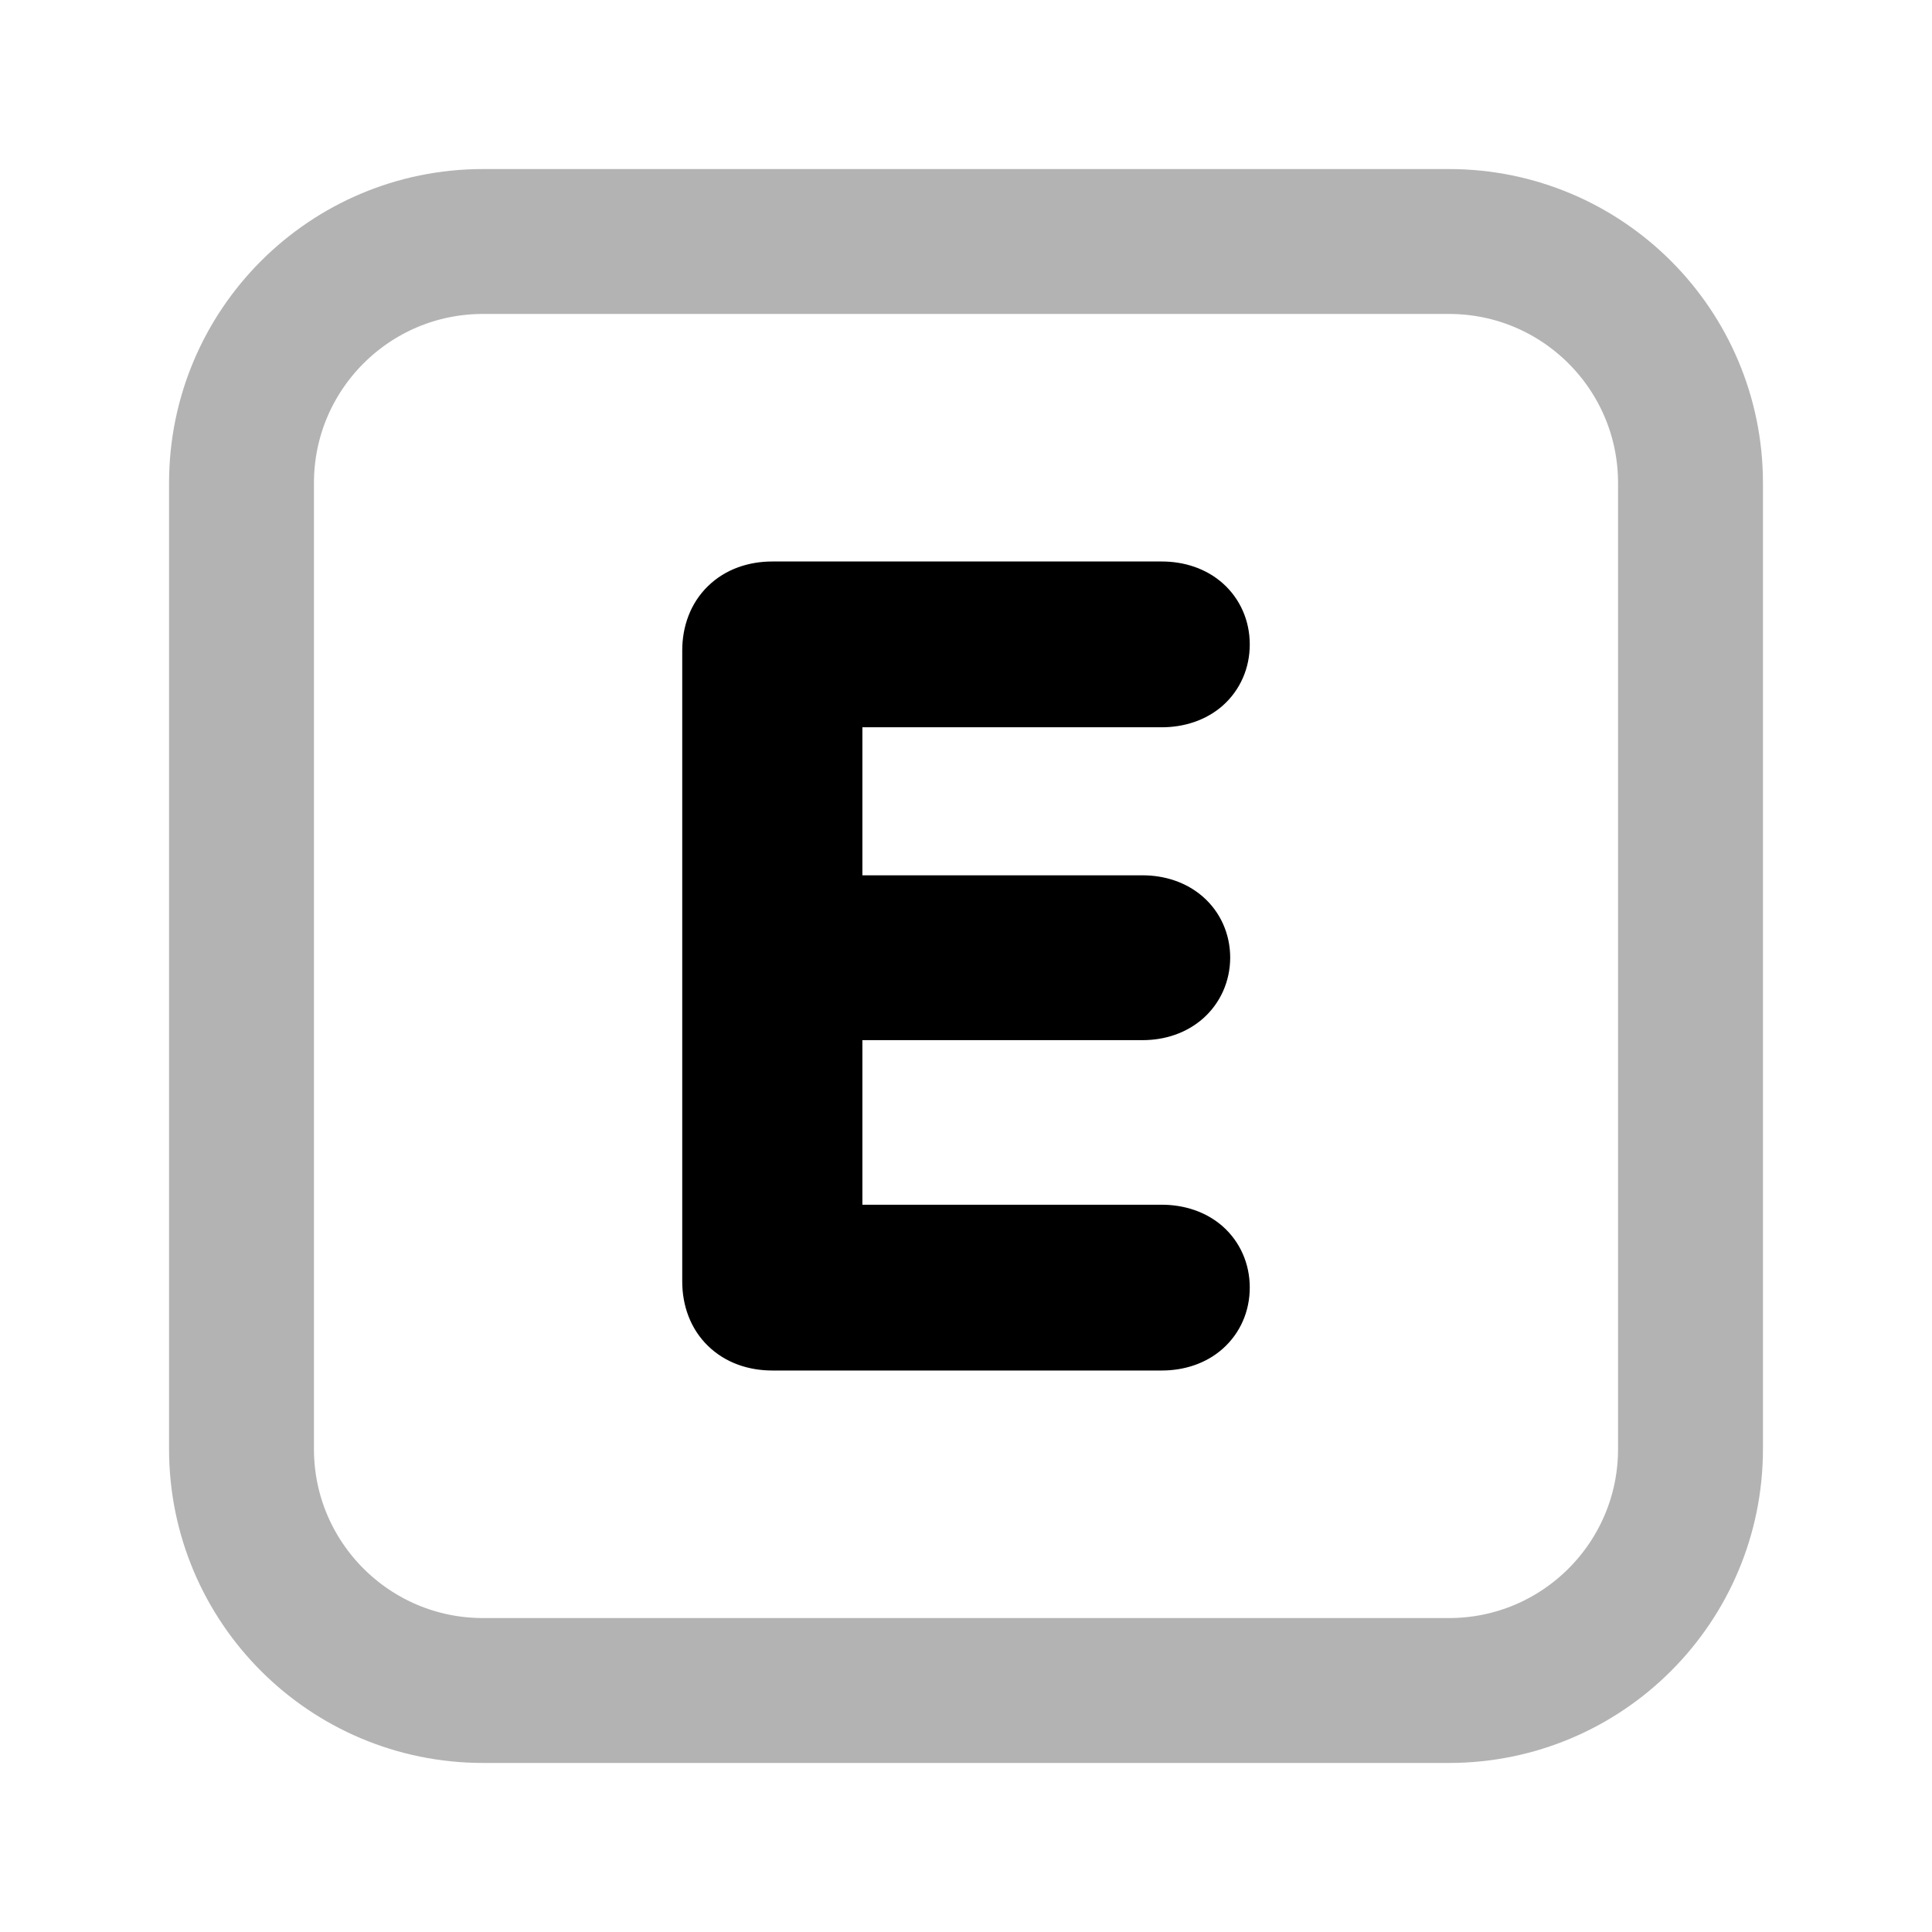
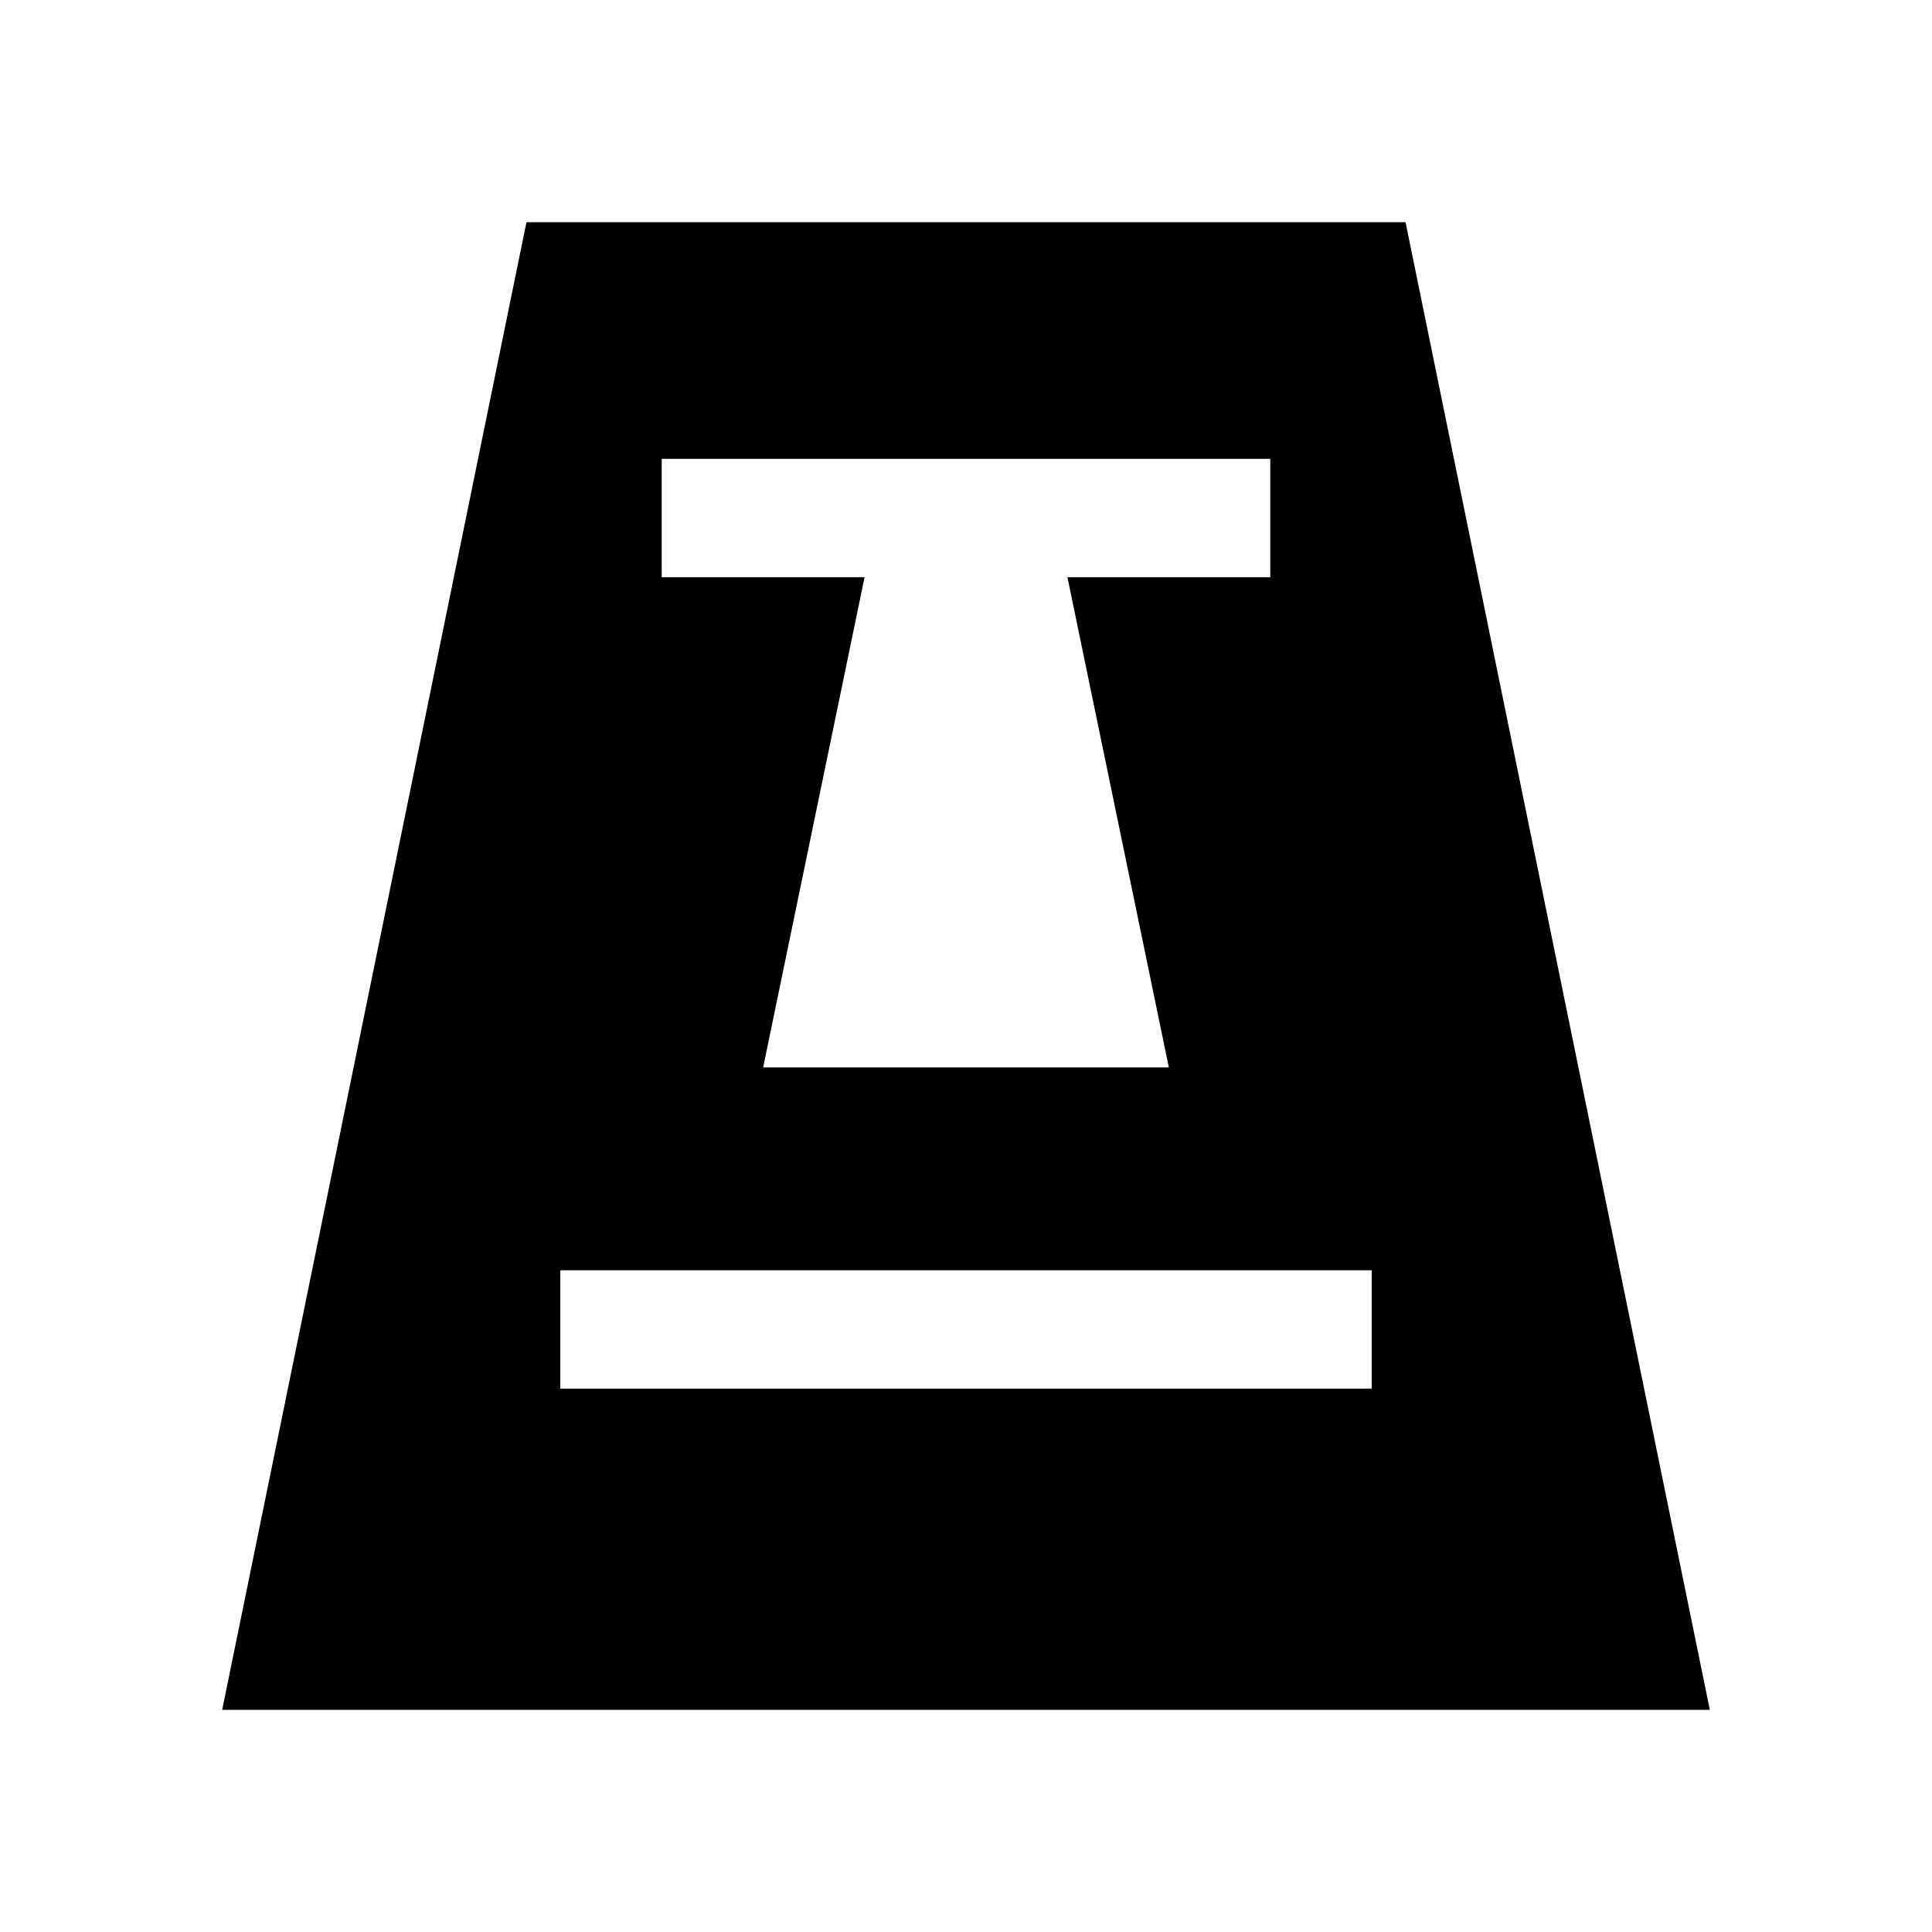
<svg xmlns="http://www.w3.org/2000/svg" width="16" height="16" viewBox="0 0 16 16" fill="none">
-   <rect opacity="0.3" x="2" y="2" width="12" height="12" rx="2" stroke="black" stroke-width="1.2" />
-   <path d="M9.621 4.65C9.804 4.65 9.987 4.706 10.128 4.832C10.272 4.961 10.35 5.142 10.35 5.337C10.35 5.532 10.272 5.713 10.128 5.842C9.987 5.967 9.804 6.023 9.621 6.023H7.142V7.249H9.463C9.642 7.249 9.823 7.304 9.964 7.428C10.108 7.555 10.188 7.736 10.188 7.932C10.187 8.127 10.107 8.306 9.965 8.433C9.825 8.557 9.645 8.614 9.463 8.614H7.142V9.977H9.621C9.804 9.977 9.987 10.033 10.128 10.158C10.272 10.287 10.35 10.468 10.35 10.663C10.35 10.858 10.272 11.039 10.128 11.168C9.987 11.294 9.804 11.35 9.621 11.35H6.396C6.203 11.35 6.01 11.289 5.863 11.146C5.716 11.003 5.65 10.809 5.65 10.613V5.387C5.65 5.191 5.716 4.997 5.863 4.854C6.01 4.711 6.203 4.65 6.396 4.65H9.621ZM9.702 10.994C9.726 10.99 9.749 10.984 9.771 10.977C9.749 10.984 9.726 10.99 9.702 10.994ZM9.788 10.969C9.804 10.963 9.819 10.956 9.833 10.948C9.819 10.956 9.804 10.963 9.788 10.969ZM9.851 10.938C9.864 10.929 9.876 10.921 9.888 10.911C9.876 10.921 9.864 10.929 9.851 10.938ZM6.112 10.899C6.123 10.91 6.136 10.919 6.148 10.928C6.136 10.919 6.123 10.91 6.112 10.899ZM9.9 10.898C9.911 10.888 9.921 10.878 9.931 10.866C9.921 10.878 9.911 10.888 9.9 10.898ZM6.071 10.852C6.079 10.863 6.088 10.873 6.097 10.883C6.088 10.873 6.079 10.863 6.071 10.852ZM9.944 10.848C9.951 10.838 9.956 10.827 9.962 10.816C9.956 10.827 9.951 10.838 9.944 10.848ZM6.034 10.784C6.041 10.8 6.047 10.814 6.056 10.828C6.047 10.814 6.041 10.8 6.034 10.784ZM9.976 10.789C9.98 10.778 9.983 10.767 9.986 10.756C9.983 10.767 9.98 10.778 9.976 10.789ZM6.014 10.724C6.017 10.739 6.021 10.754 6.026 10.768C6.021 10.754 6.017 10.739 6.014 10.724ZM9.621 10.326C9.677 10.326 9.729 10.335 9.775 10.351C9.729 10.335 9.677 10.326 9.621 10.326ZM9.566 8.251C9.58 8.248 9.593 8.244 9.606 8.24C9.593 8.245 9.58 8.248 9.566 8.251ZM9.625 8.233C9.641 8.227 9.656 8.221 9.67 8.213C9.656 8.221 9.641 8.227 9.625 8.233ZM9.688 8.201C9.698 8.195 9.708 8.189 9.717 8.182C9.708 8.189 9.698 8.195 9.688 8.201ZM9.741 8.16C9.751 8.151 9.76 8.141 9.769 8.13C9.76 8.141 9.751 8.151 9.741 8.16ZM9.777 8.119C9.788 8.105 9.796 8.09 9.804 8.074C9.796 8.09 9.788 8.105 9.777 8.119ZM9.799 5.638C9.807 5.634 9.815 5.631 9.822 5.627C9.815 5.631 9.807 5.634 9.799 5.638ZM9.935 5.535C9.911 5.566 9.883 5.592 9.849 5.613C9.883 5.592 9.911 5.566 9.935 5.535ZM9.944 5.522C9.954 5.509 9.962 5.495 9.969 5.479C9.962 5.495 9.954 5.509 9.944 5.522ZM6.026 5.231C6.021 5.246 6.017 5.26 6.014 5.275C6.017 5.26 6.021 5.246 6.026 5.231ZM6.056 5.172C6.048 5.185 6.04 5.199 6.034 5.214C6.04 5.199 6.048 5.185 6.056 5.172ZM6.1 5.113C6.089 5.124 6.08 5.135 6.071 5.147C6.08 5.135 6.089 5.124 6.1 5.113ZM6.148 5.071C6.136 5.08 6.124 5.089 6.113 5.1C6.124 5.089 6.136 5.08 6.148 5.071ZM6.232 5.026C6.212 5.034 6.193 5.043 6.175 5.054C6.193 5.043 6.212 5.034 6.232 5.026ZM6.175 10.945C6.192 10.955 6.21 10.963 6.229 10.971C6.21 10.963 6.192 10.955 6.175 10.945ZM6.31 5.007C6.282 5.011 6.257 5.018 6.232 5.026C6.257 5.018 6.282 5.011 6.31 5.007Z" fill="black" />
+   <path transform="translate(1 1) scale(.14)" fill-rule="evenodd" clip-rule="evenodd" d="M24 6H76L94 94H6zM32 20H68V27H56L62 56H38L44 27H32zM26 68H74V75H26z" fill="black" />
</svg>
